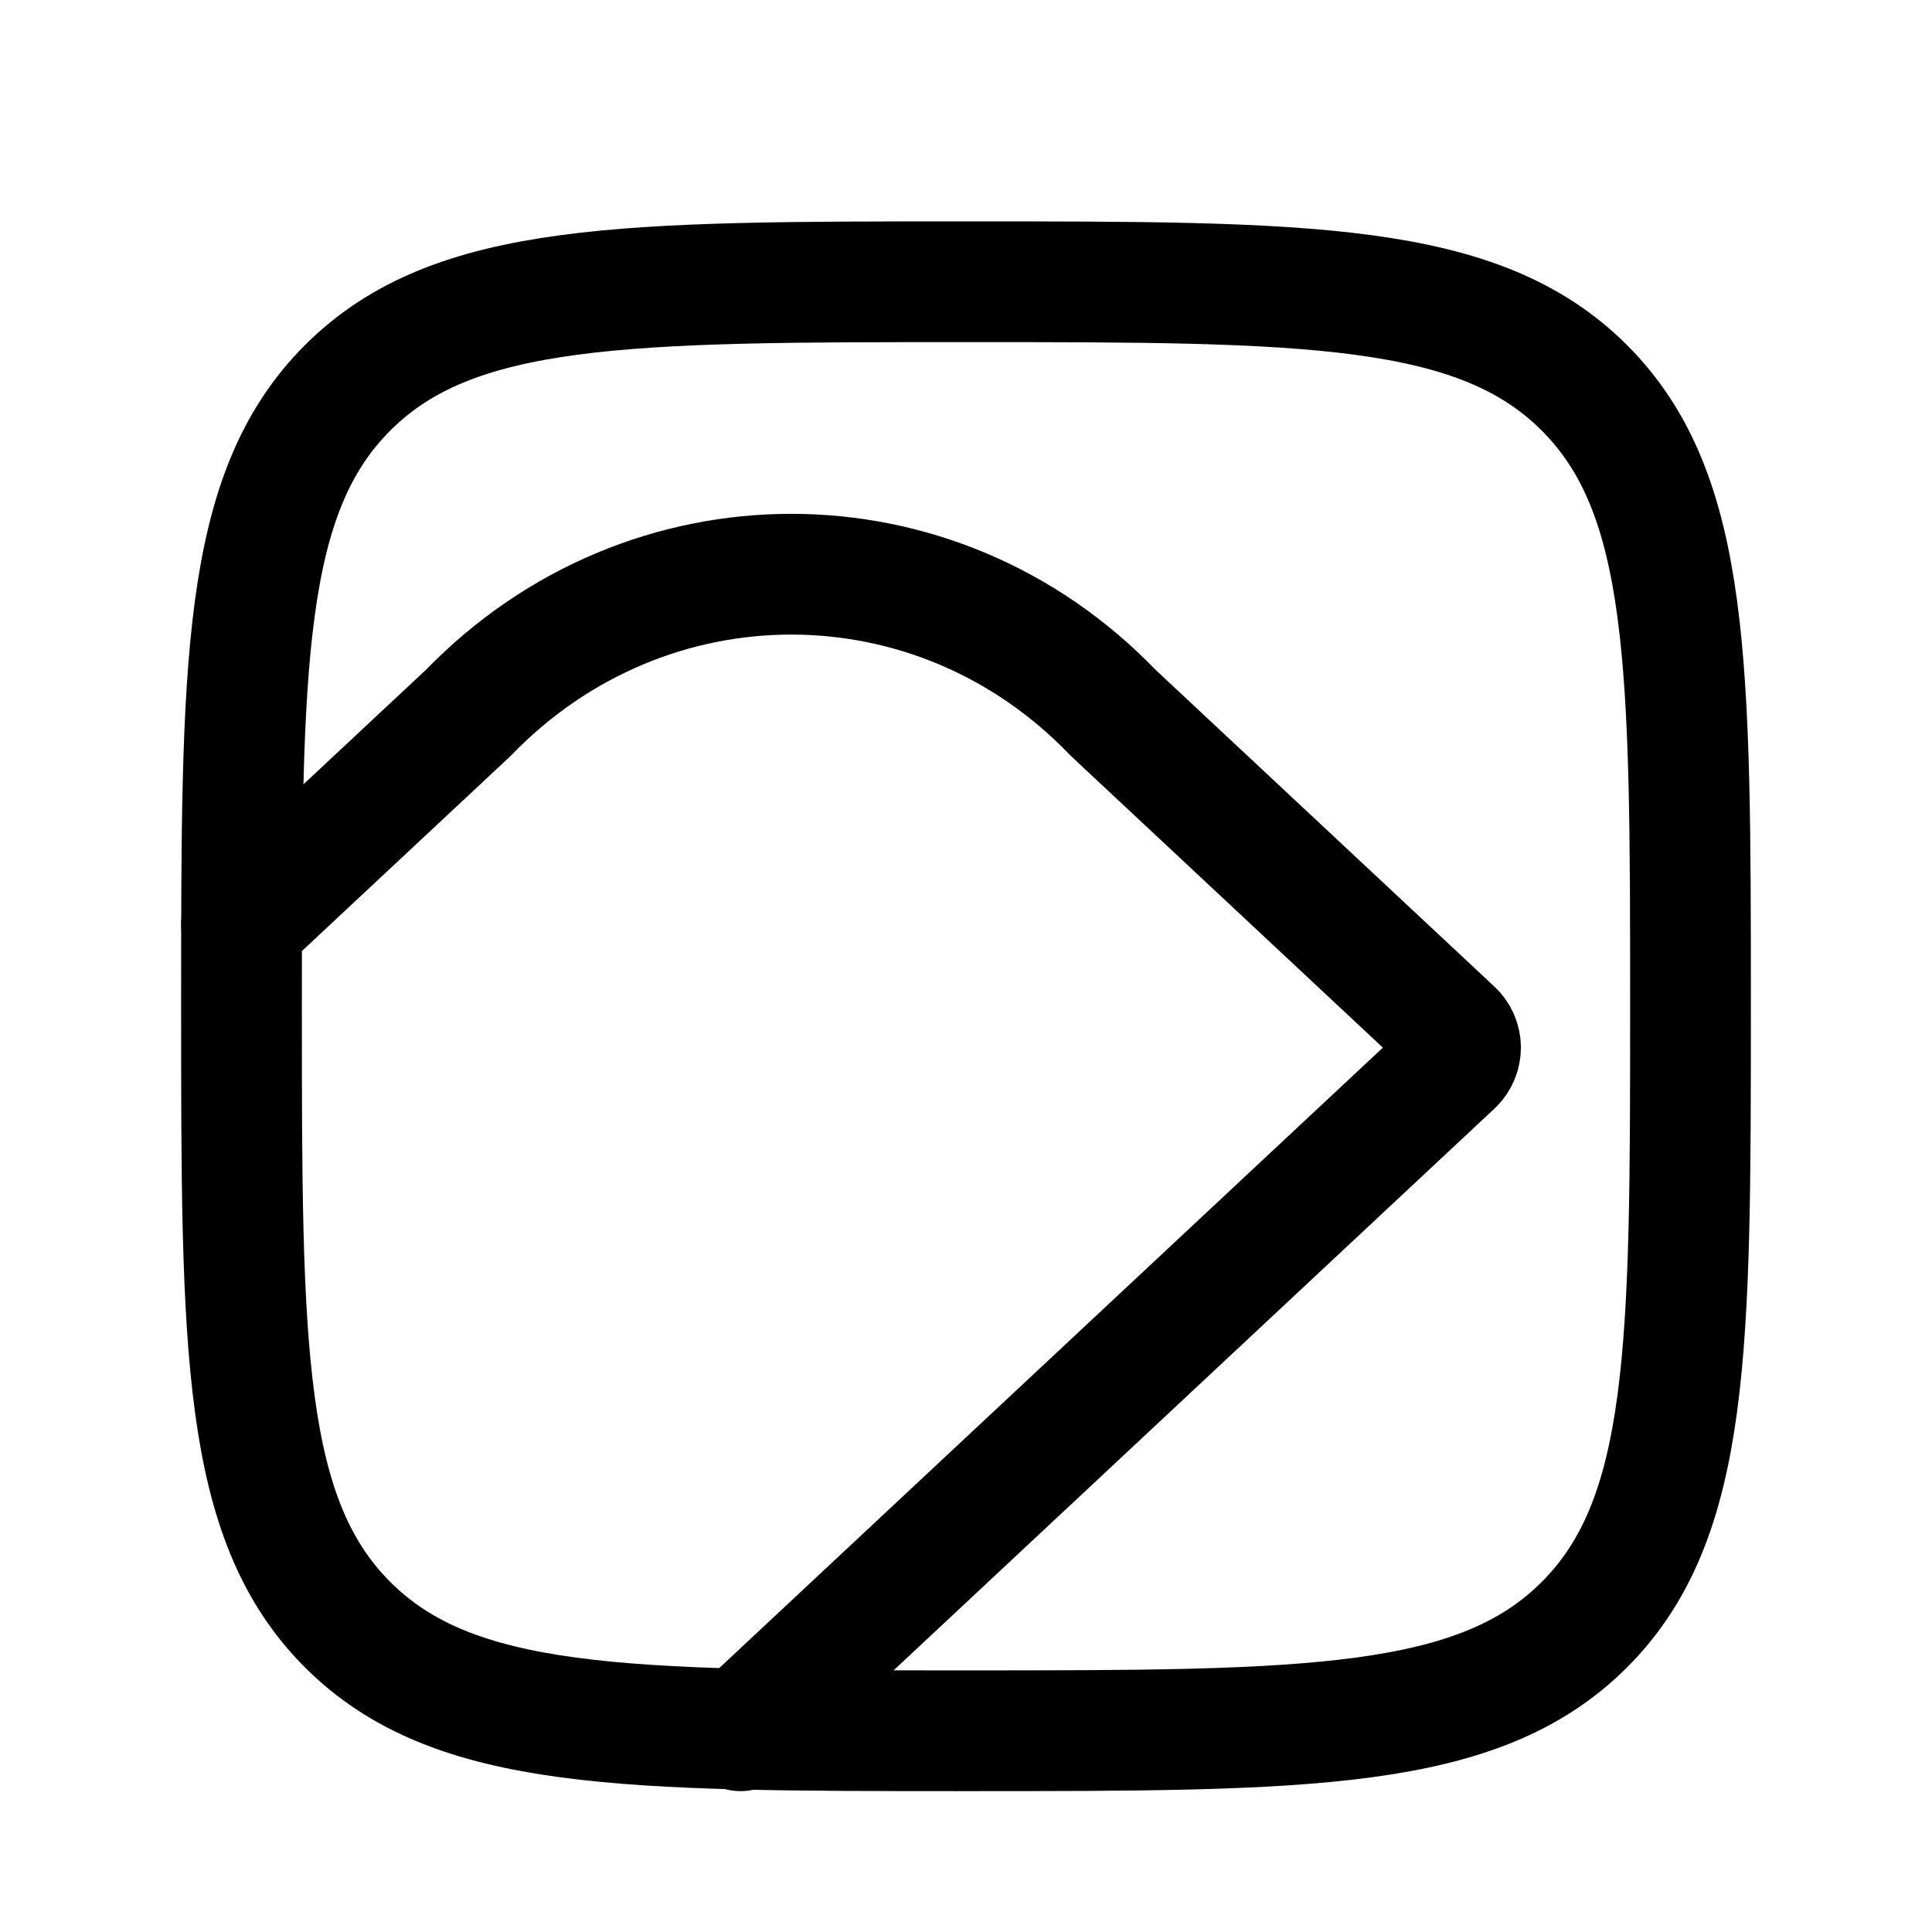
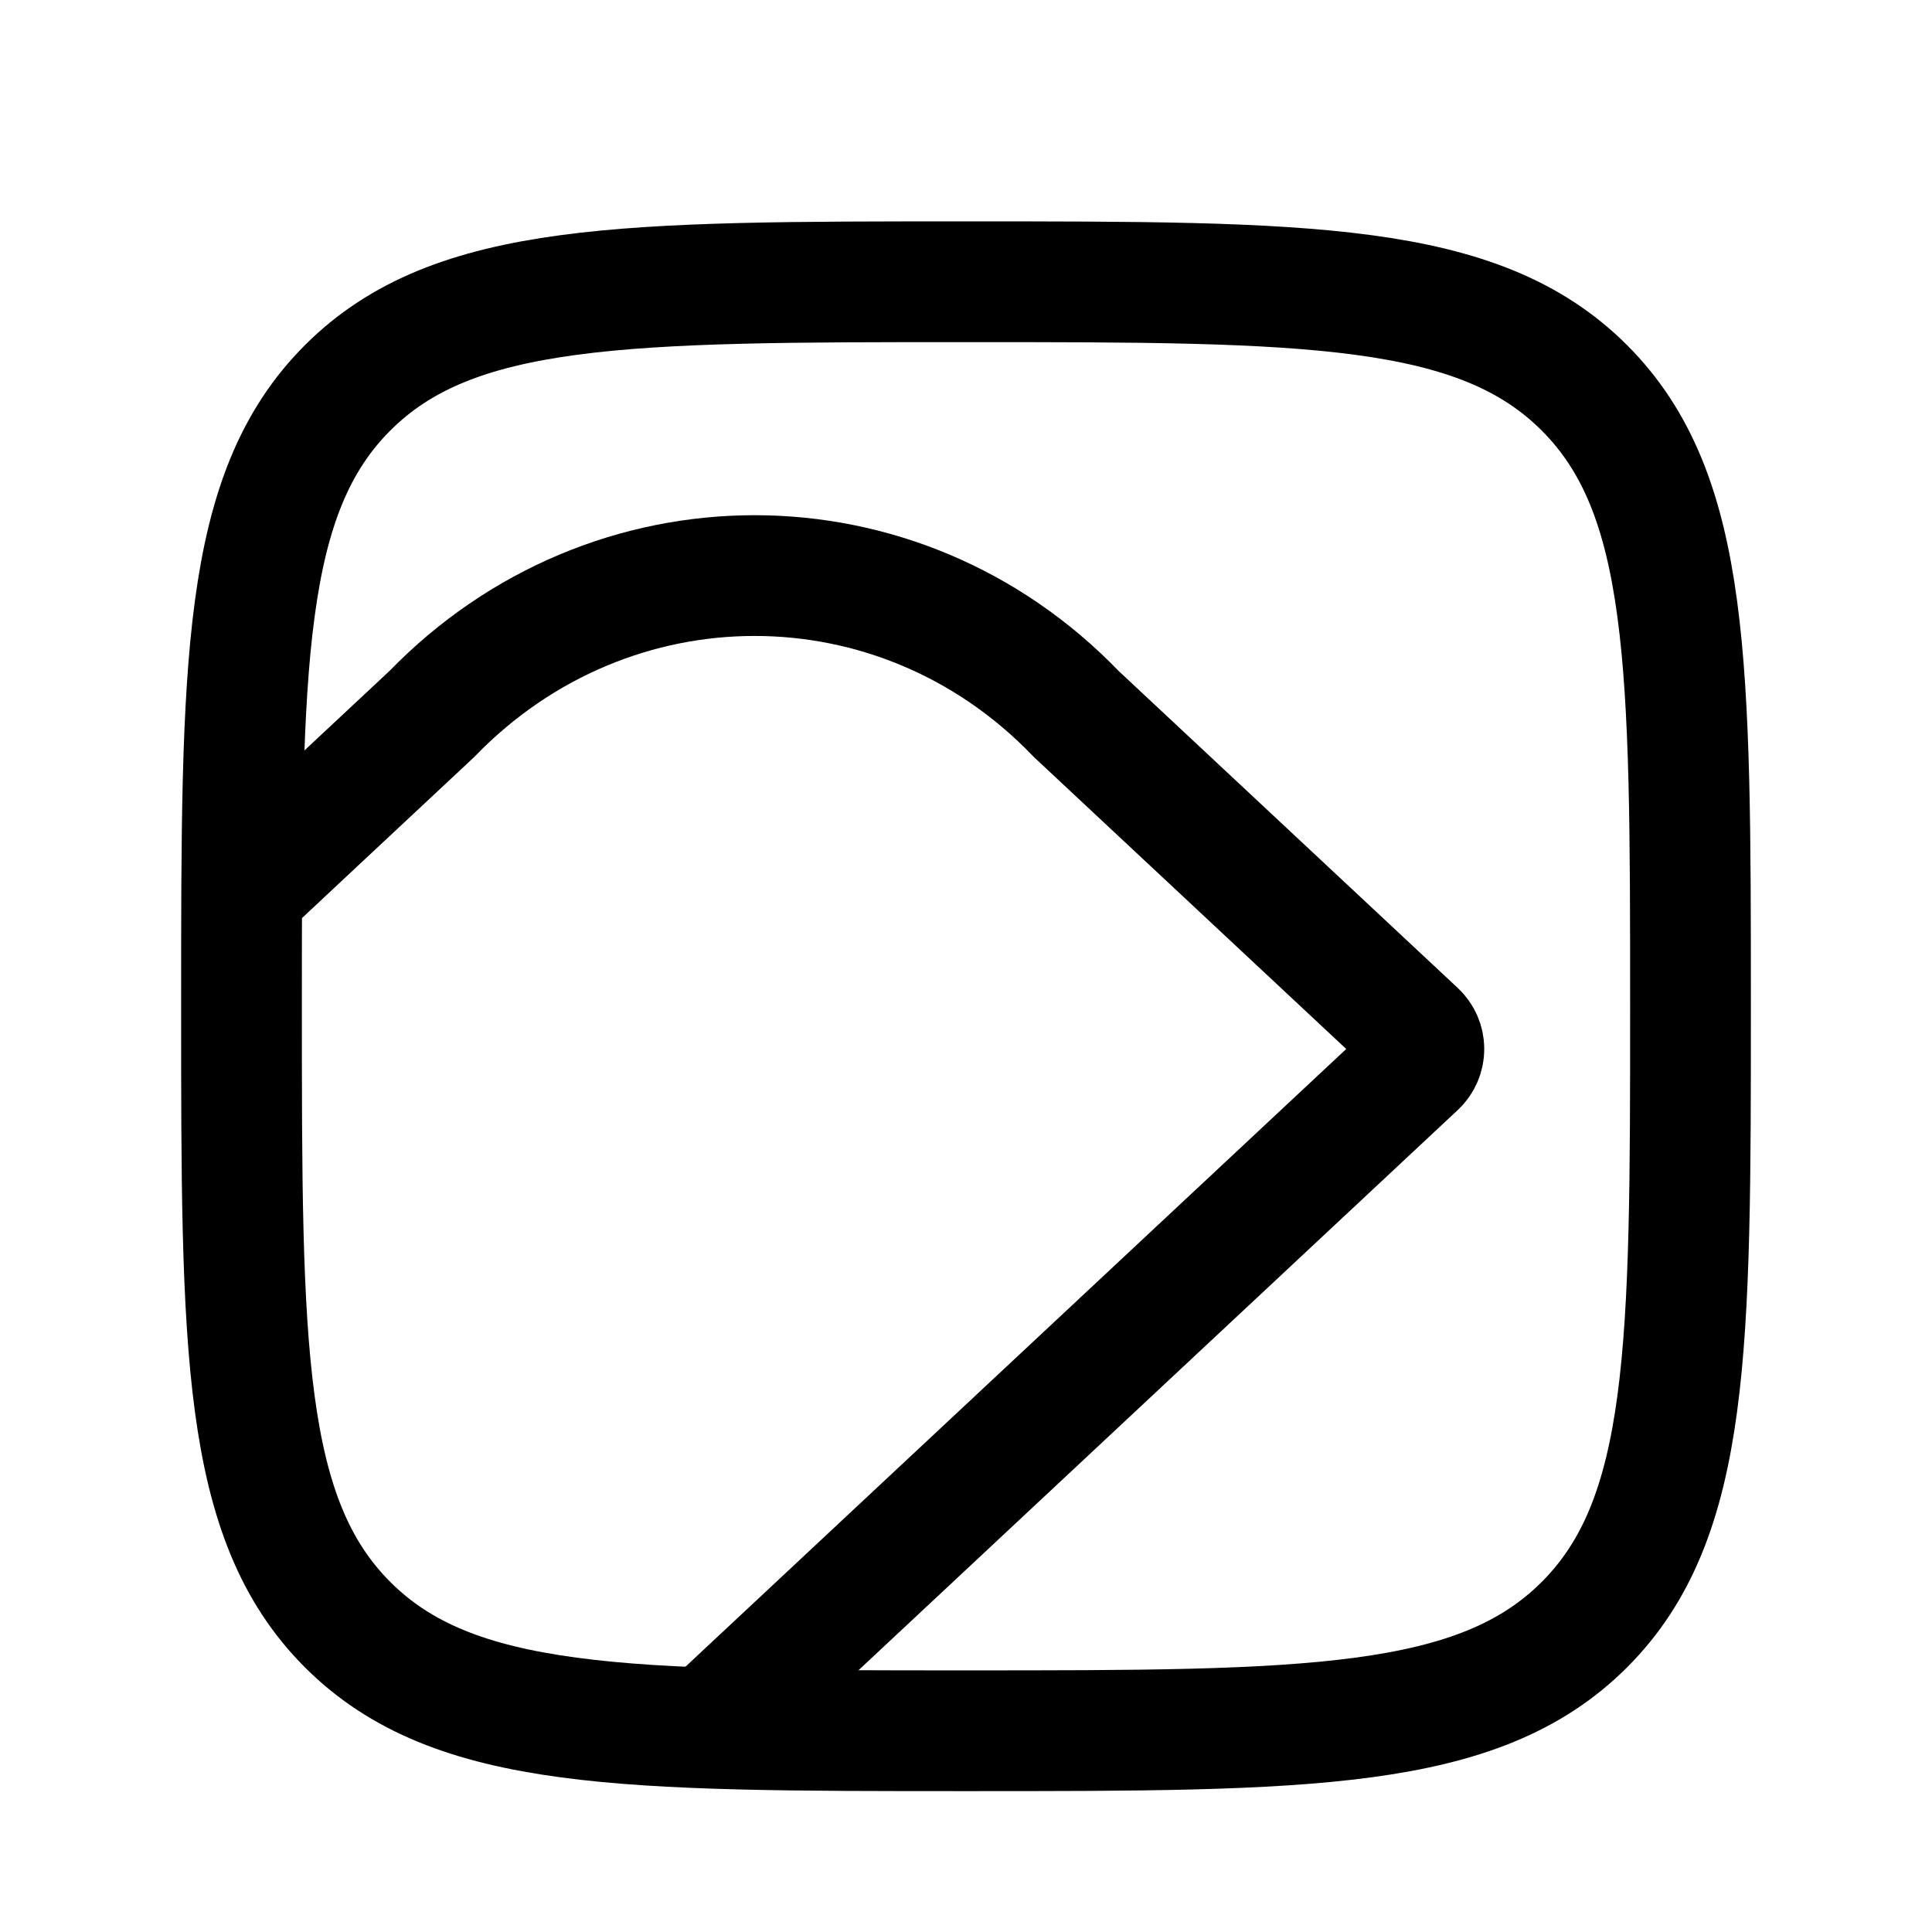
<svg xmlns="http://www.w3.org/2000/svg" width="24" height="24" fill="none" viewBox="0 0 24 24" stroke-width="1.5" stroke-linecap="round" stroke-linejoin="round" stroke="currentColor">
-   <path d="m9.2 21.5 8.852-8.276a.288.288 0 0 0 0-.42l-4.227-3.952c-2.202-2.292-5.785-2.292-8.004 0L3 11.489" />
+   <path d="m3.25 10.847.705-.66 1.41-1.318c2.22-2.292 5.803-2.292 8.004 0l4.228 3.952a.288.288 0 0 1 0 .42l-8.67 8.105" />
  <path d="M3 12.5c0-4.243 0-6.364 1.318-7.682C5.636 3.5 7.758 3.5 12 3.5c4.243 0 6.364 0 7.682 1.318C21 6.136 21 8.258 21 12.5c0 4.243 0 6.364-1.318 7.682C18.364 21.5 16.242 21.5 12 21.5c-4.243 0-6.364 0-7.682-1.318C3 18.864 3 16.742 3 12.5Z" />
</svg>
